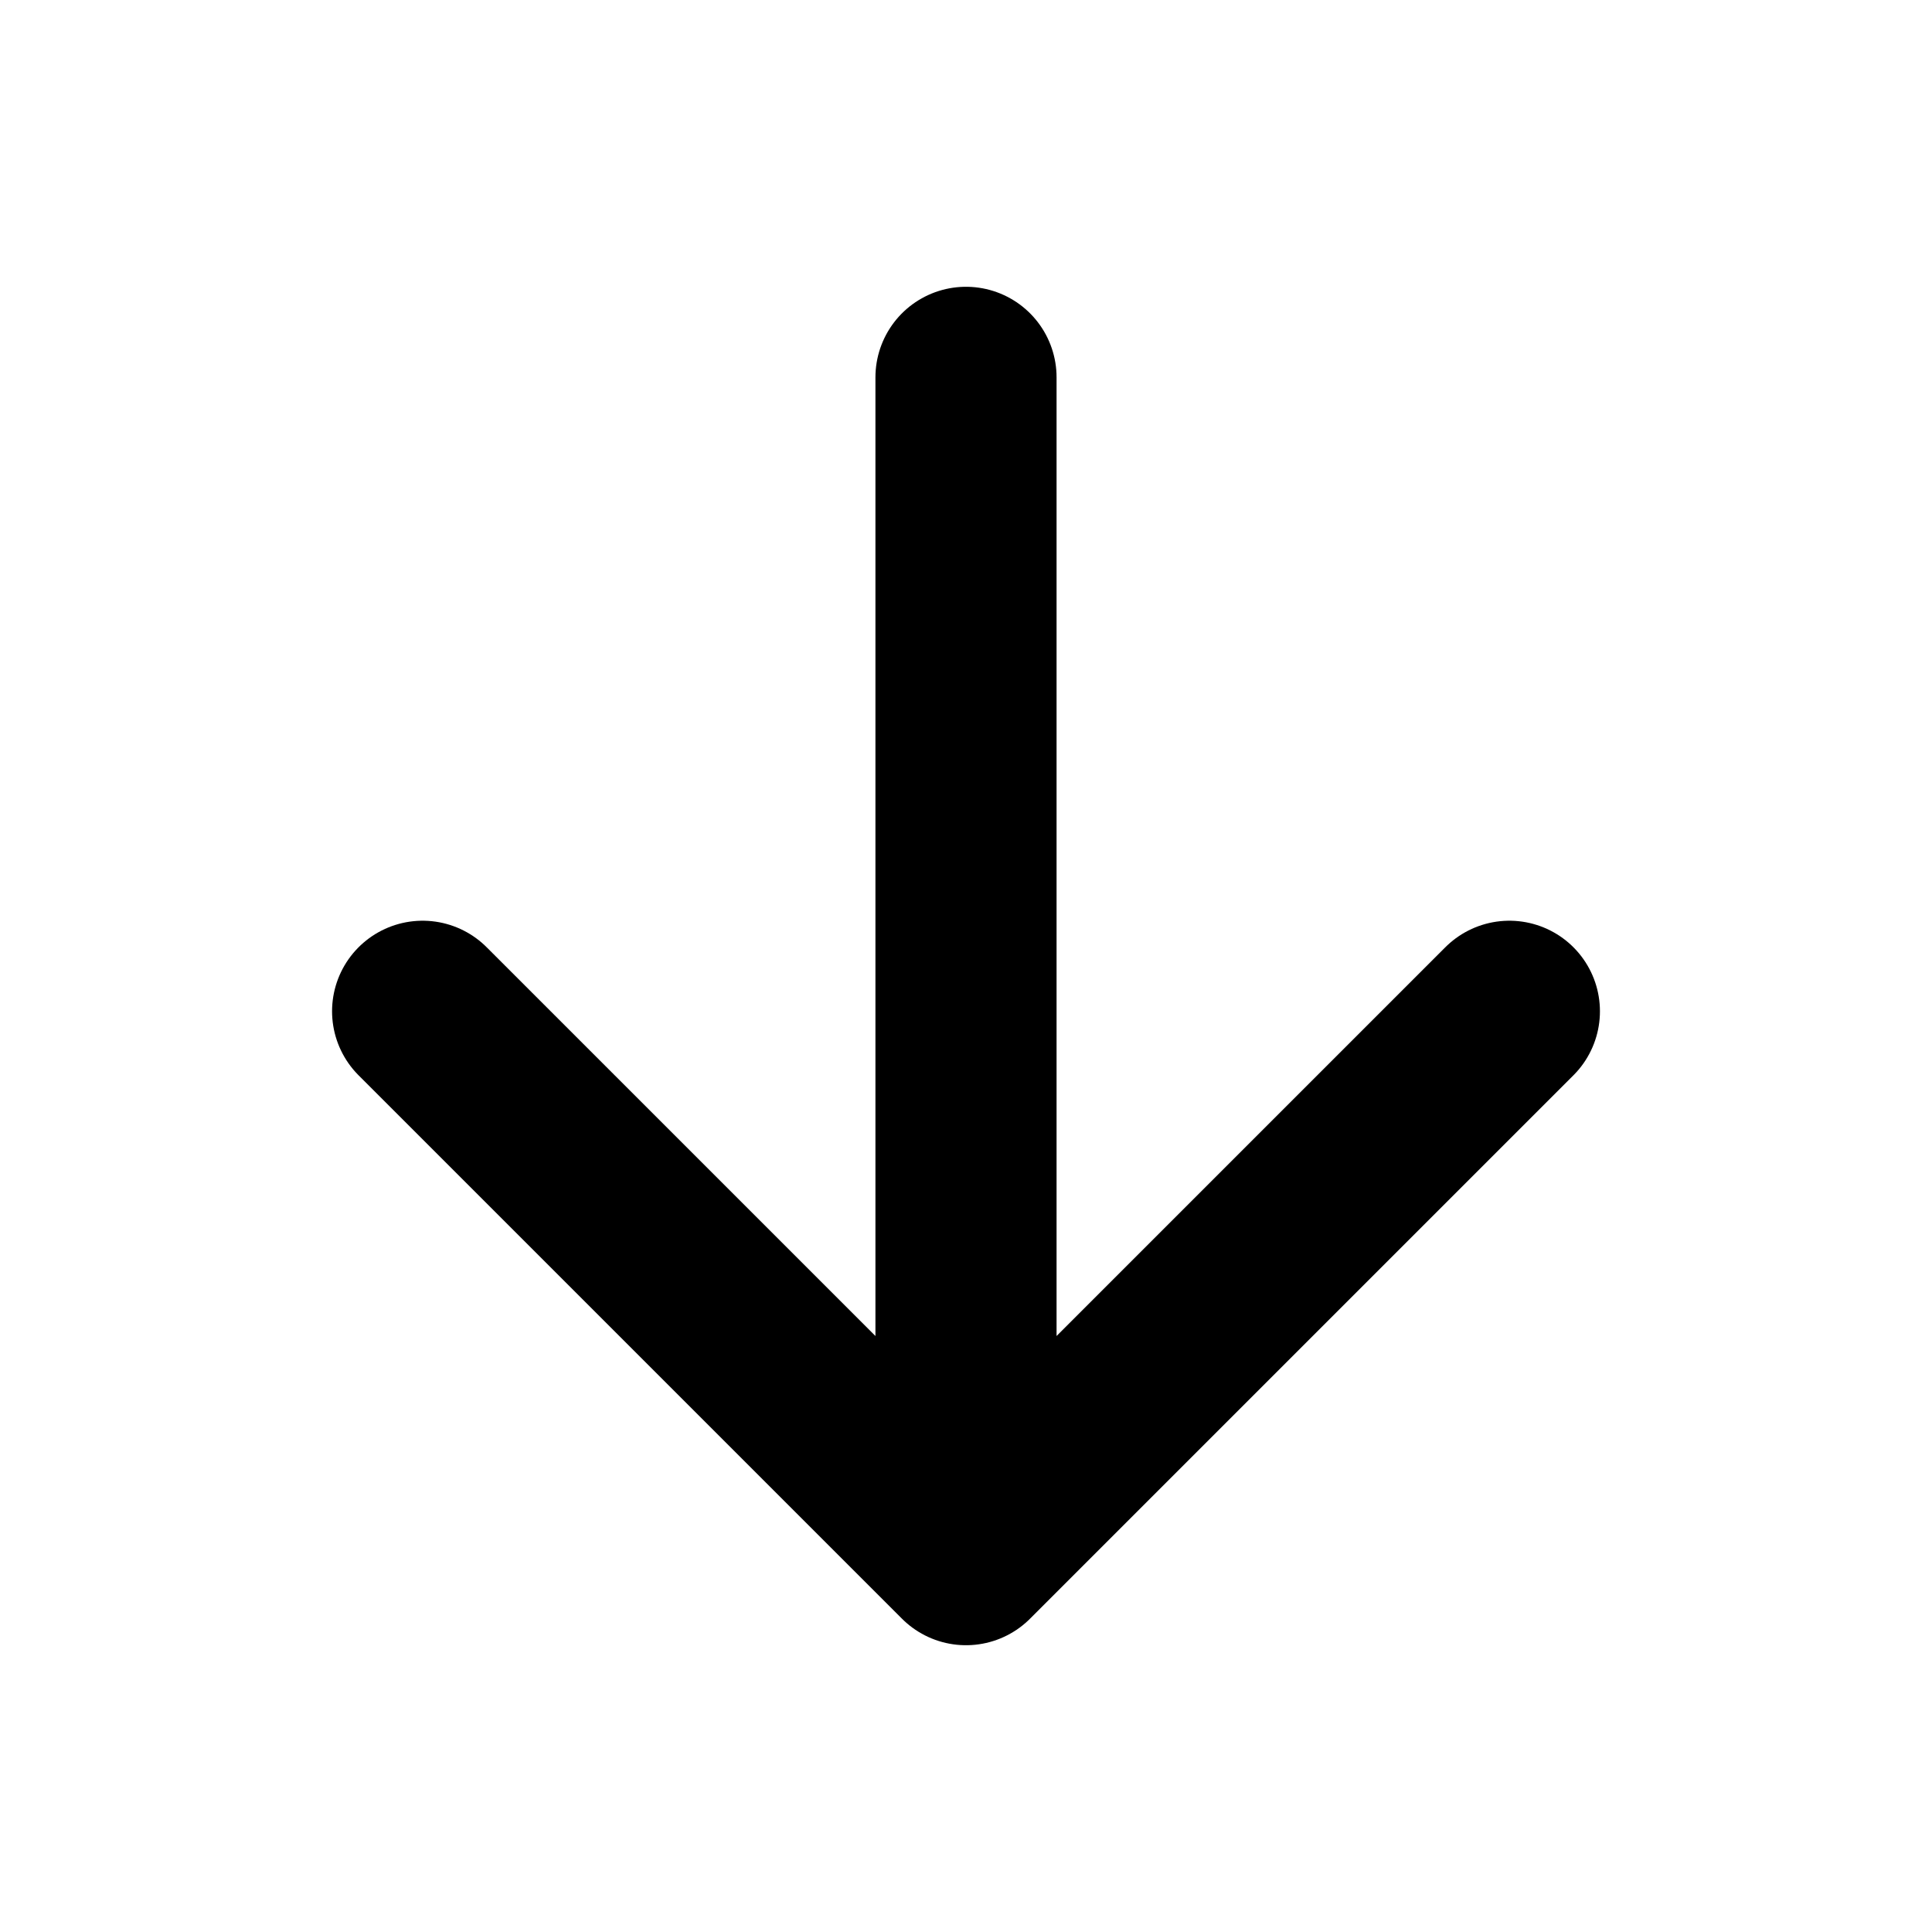
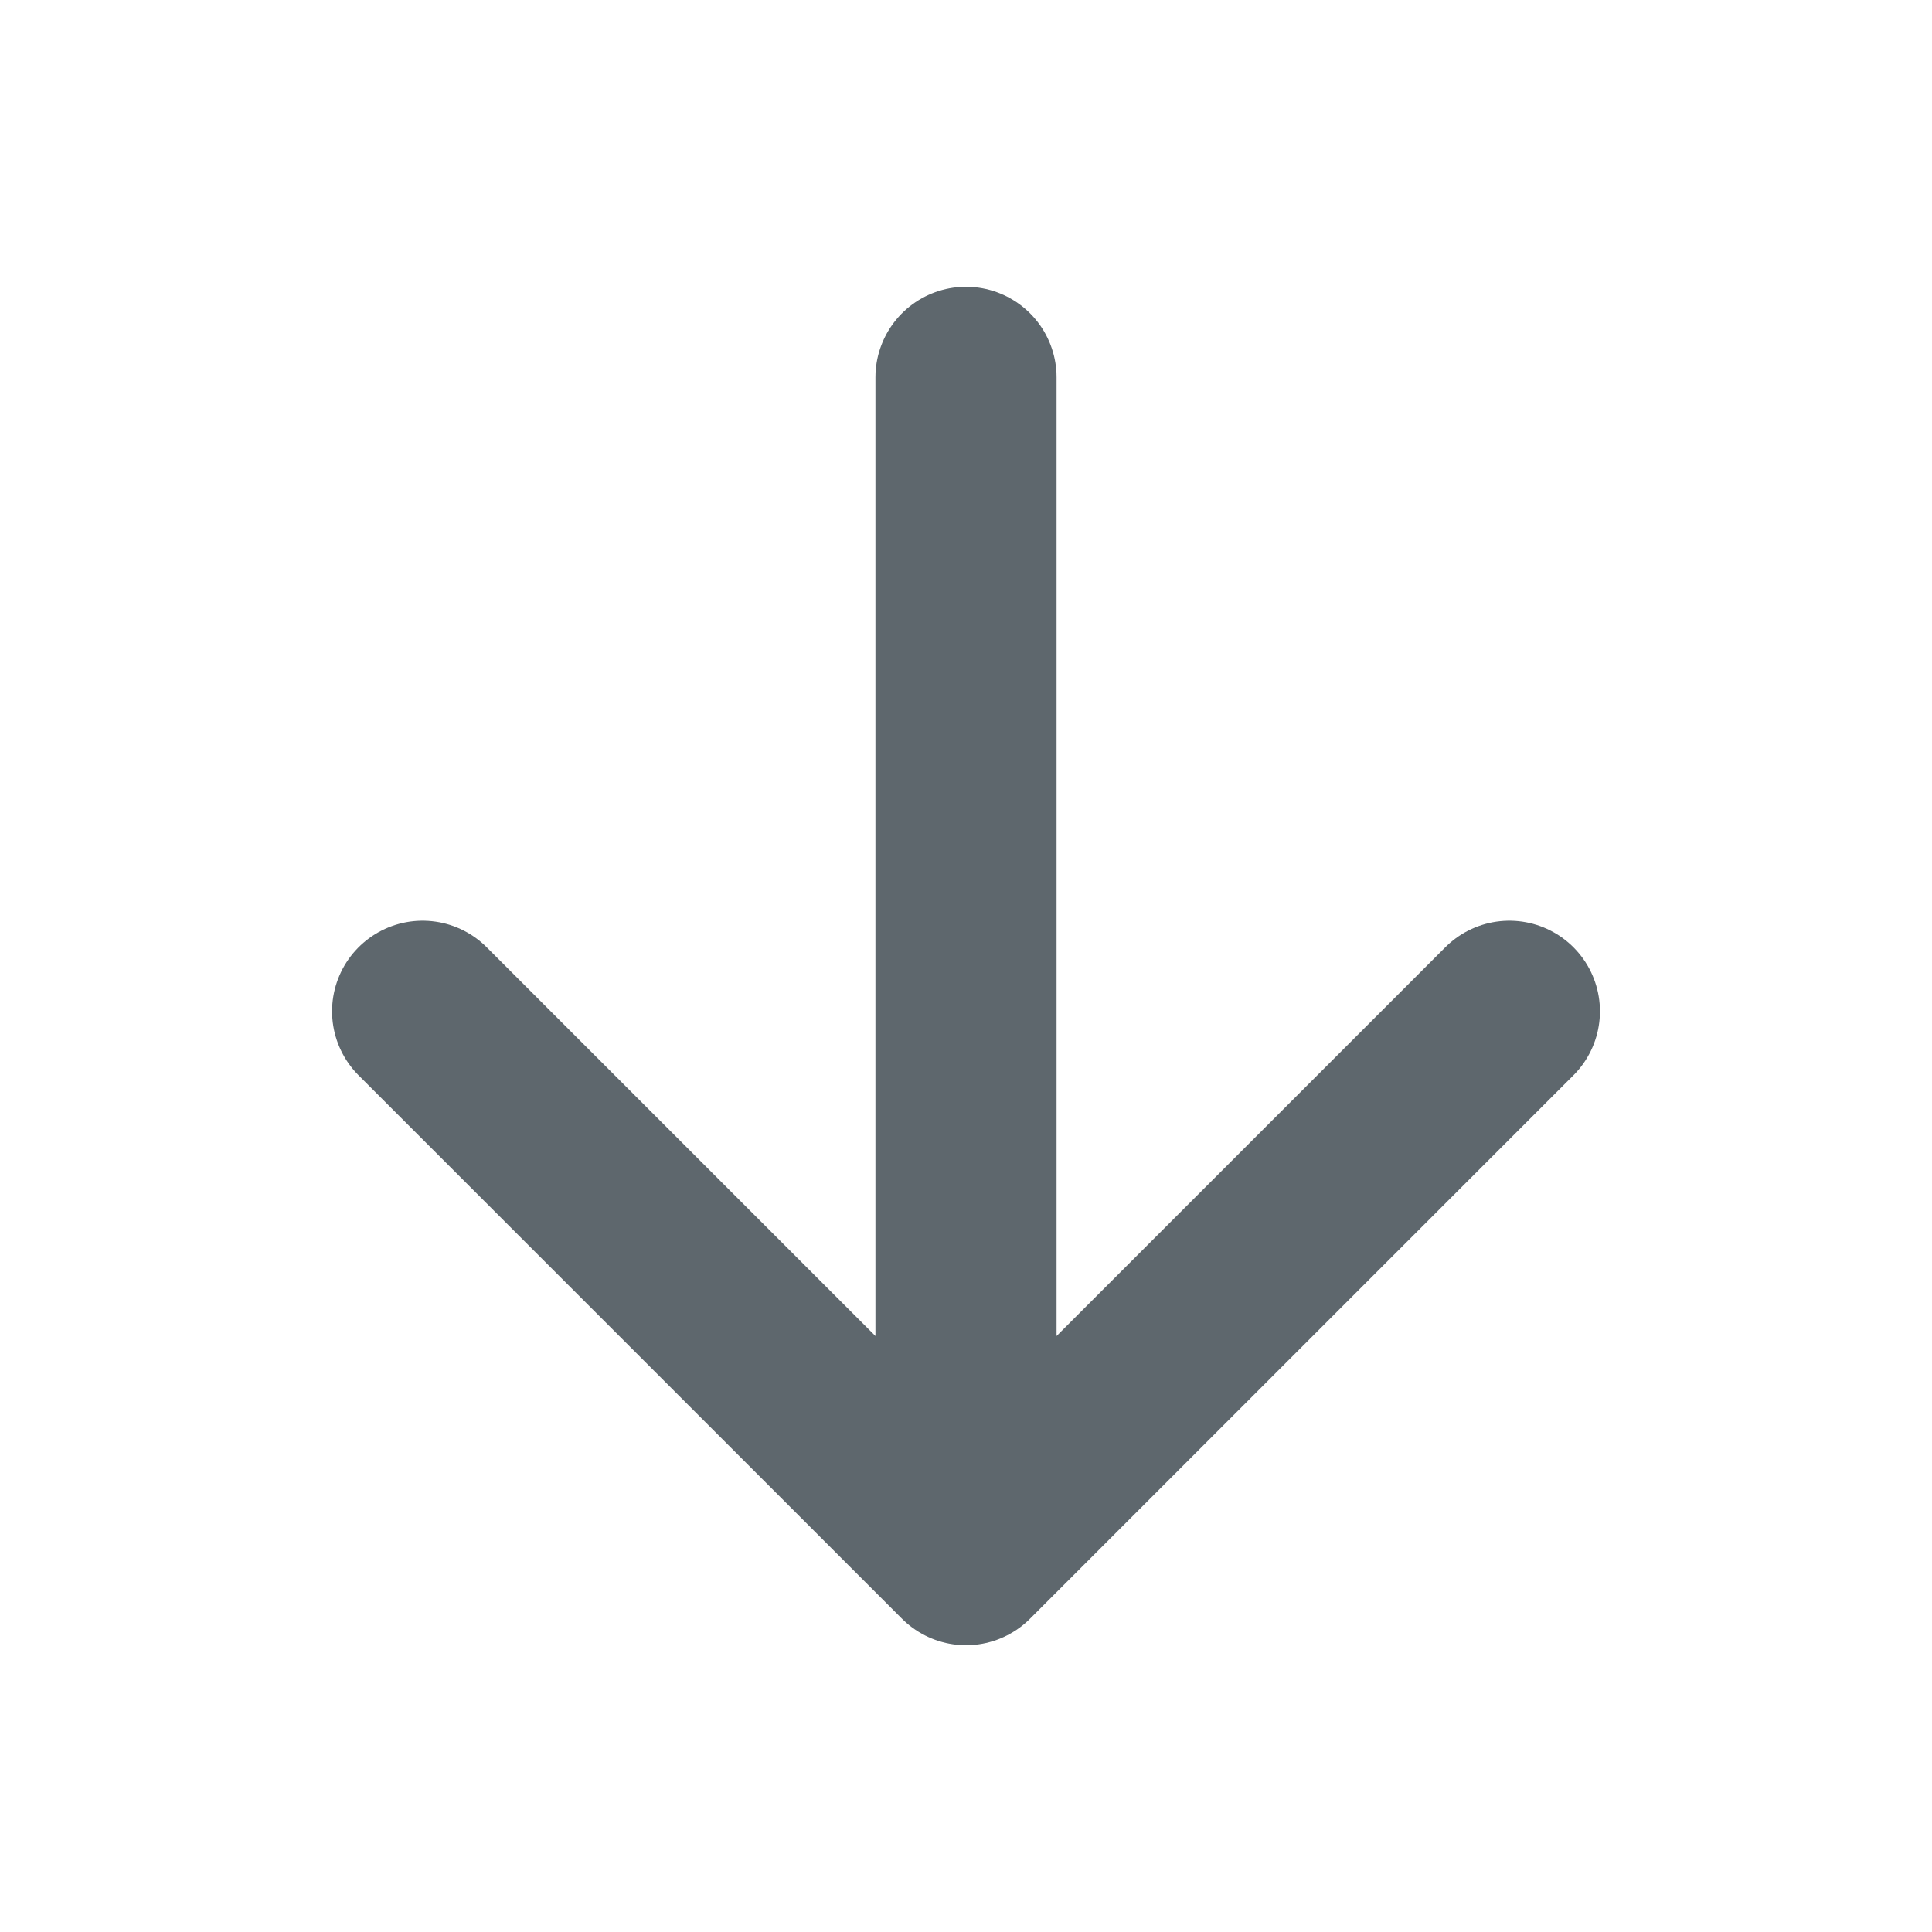
<svg xmlns="http://www.w3.org/2000/svg" class="ionicon" viewBox="0 0 512 512">
-   <path fill="none" stroke="currentColor" stroke-linecap="round" stroke-linejoin="round" stroke-width="48" d="M112 268l144 144 144-144M256 392V100" />
+   <path fill="none" stroke="#5e676d" stroke-linecap="round" stroke-linejoin="round" stroke-width="48" d="M112 268l144 144 144-144M256 392V100" />
</svg>
